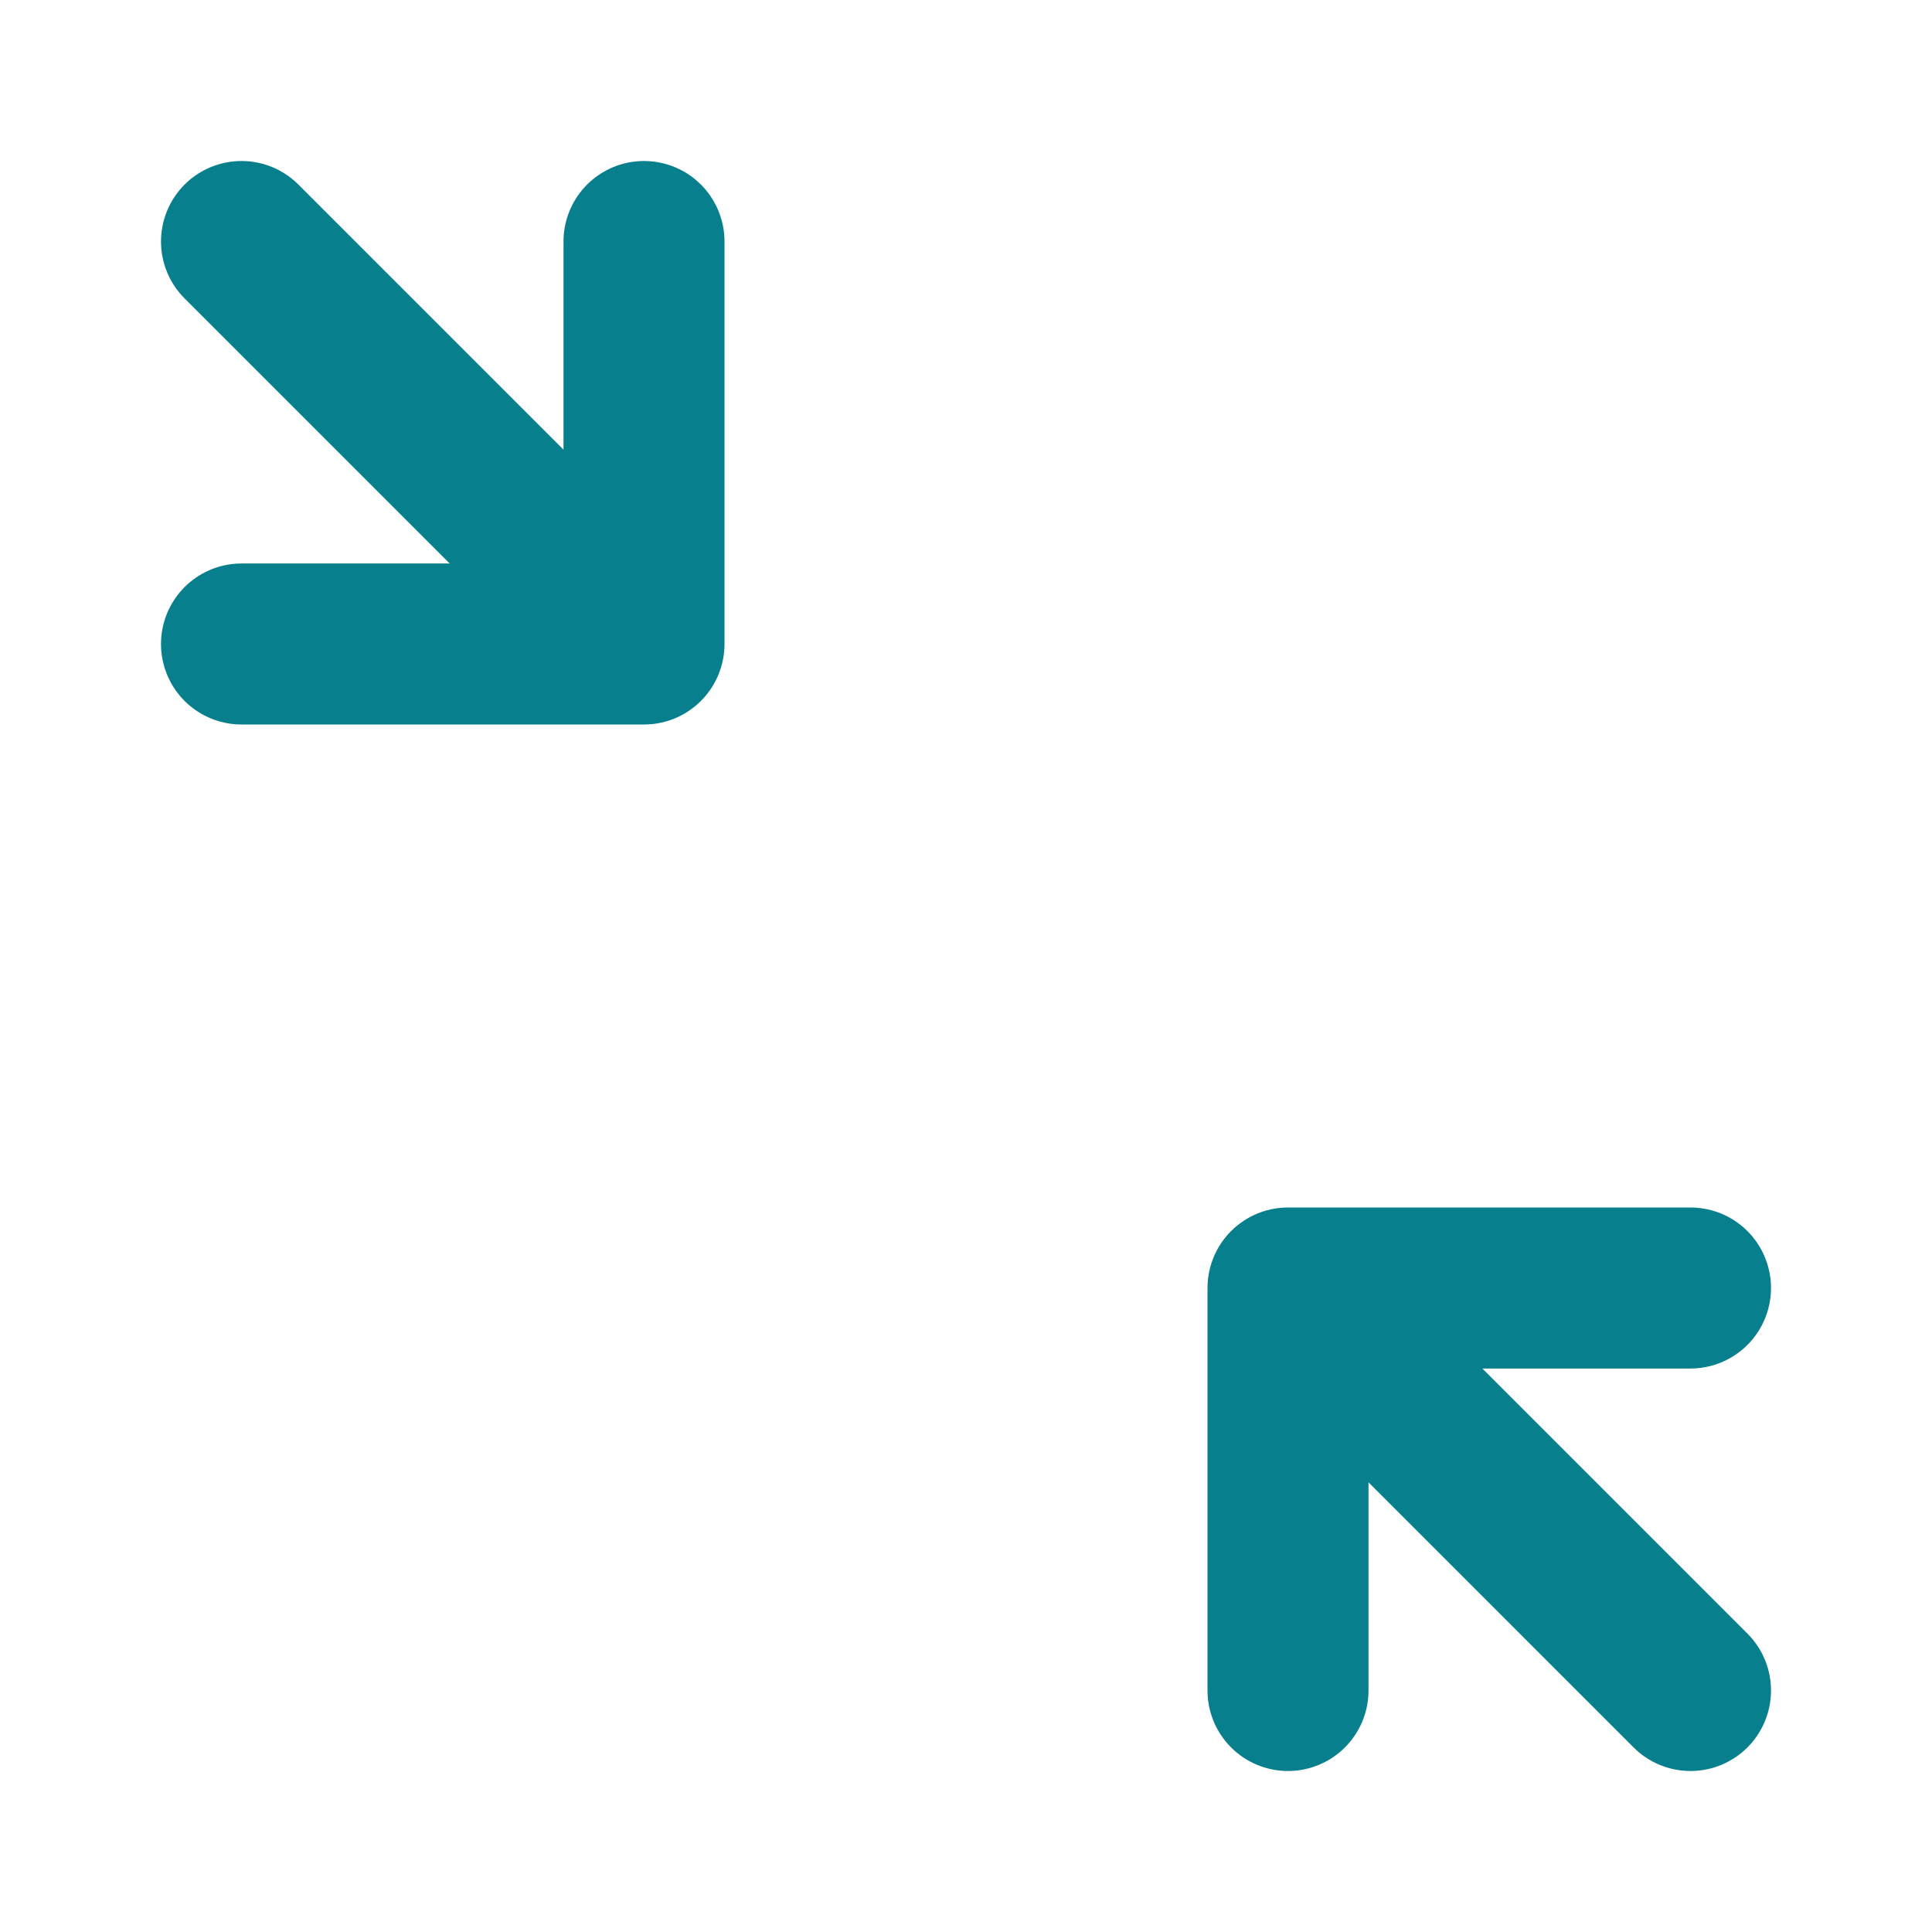
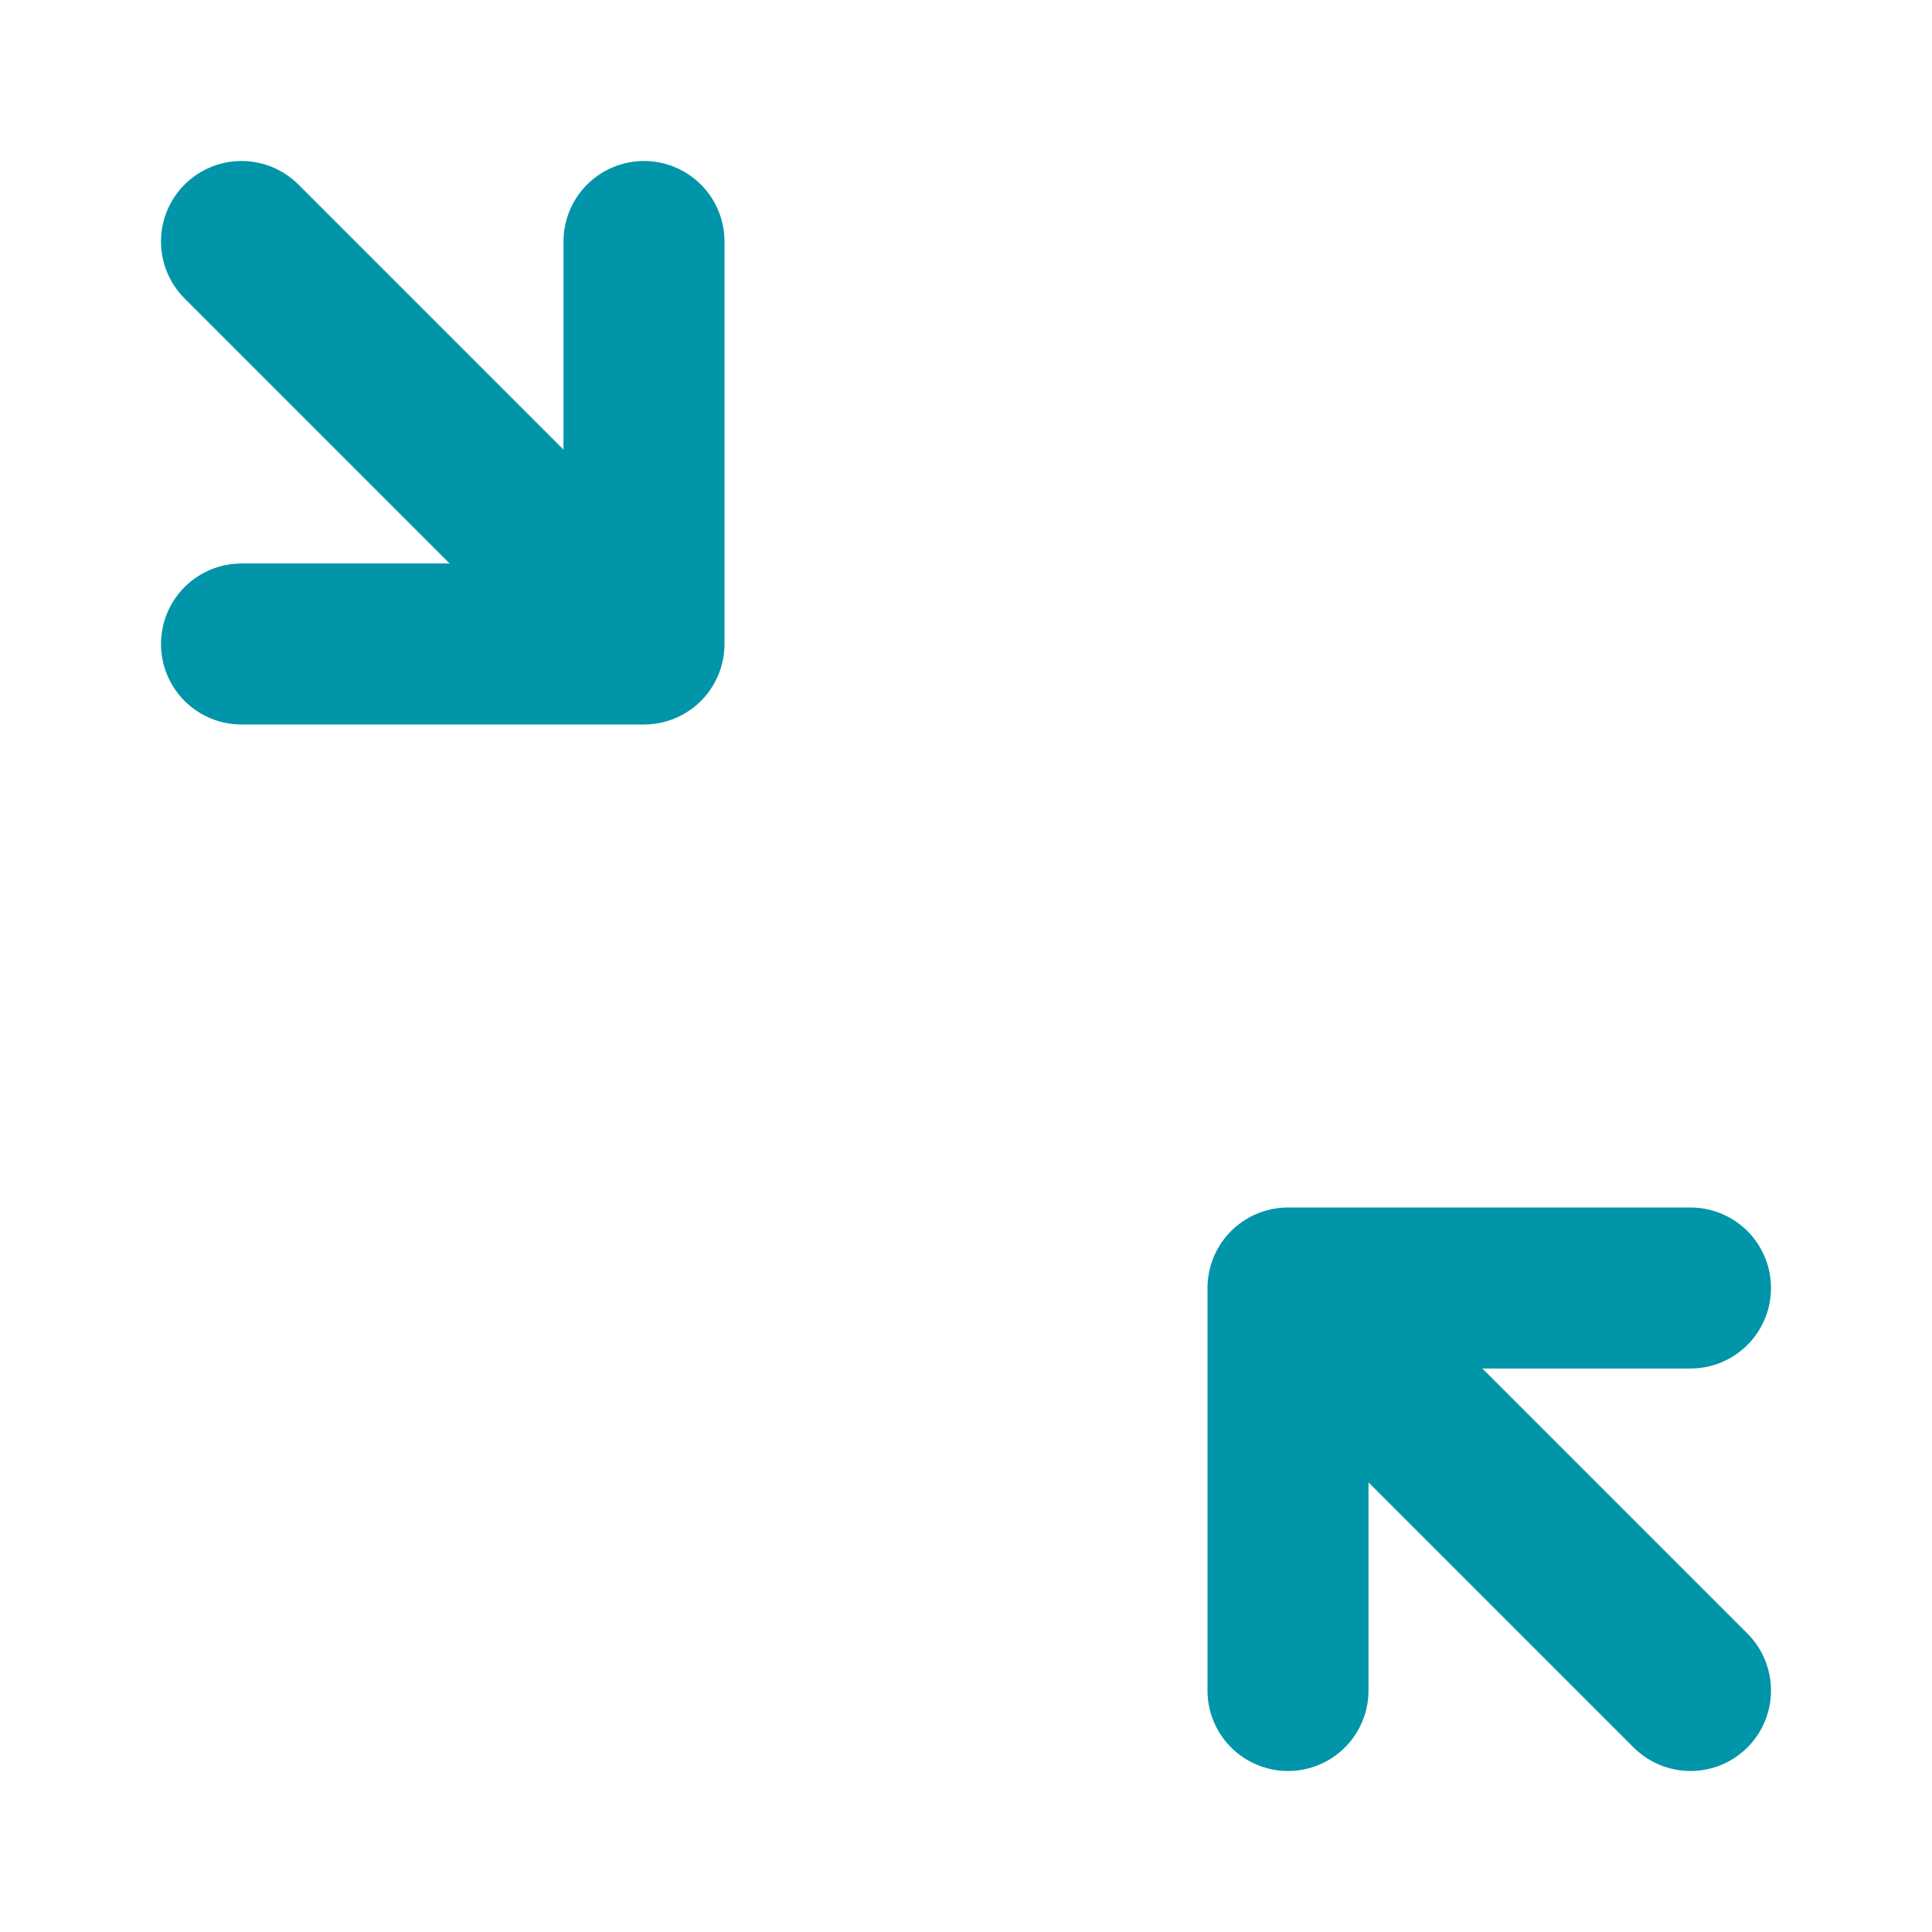
<svg xmlns="http://www.w3.org/2000/svg" width="24" height="24" viewBox="0 0 24 24">
-   <path d="M3 8h5V3 M8 8L3 3 M21 16h-5v5 M16 16l5 5" fill="none" stroke="#087F8C" stroke-width="2" stroke-linecap="round" stroke-linejoin="round" />
+   <path d="M3 8h5V3 M8 8L3 3 M21 16h-5v5 M16 16l5 5" fill="none" stroke="#0095A9" stroke-width="2" stroke-linecap="round" stroke-linejoin="round" />
</svg>
